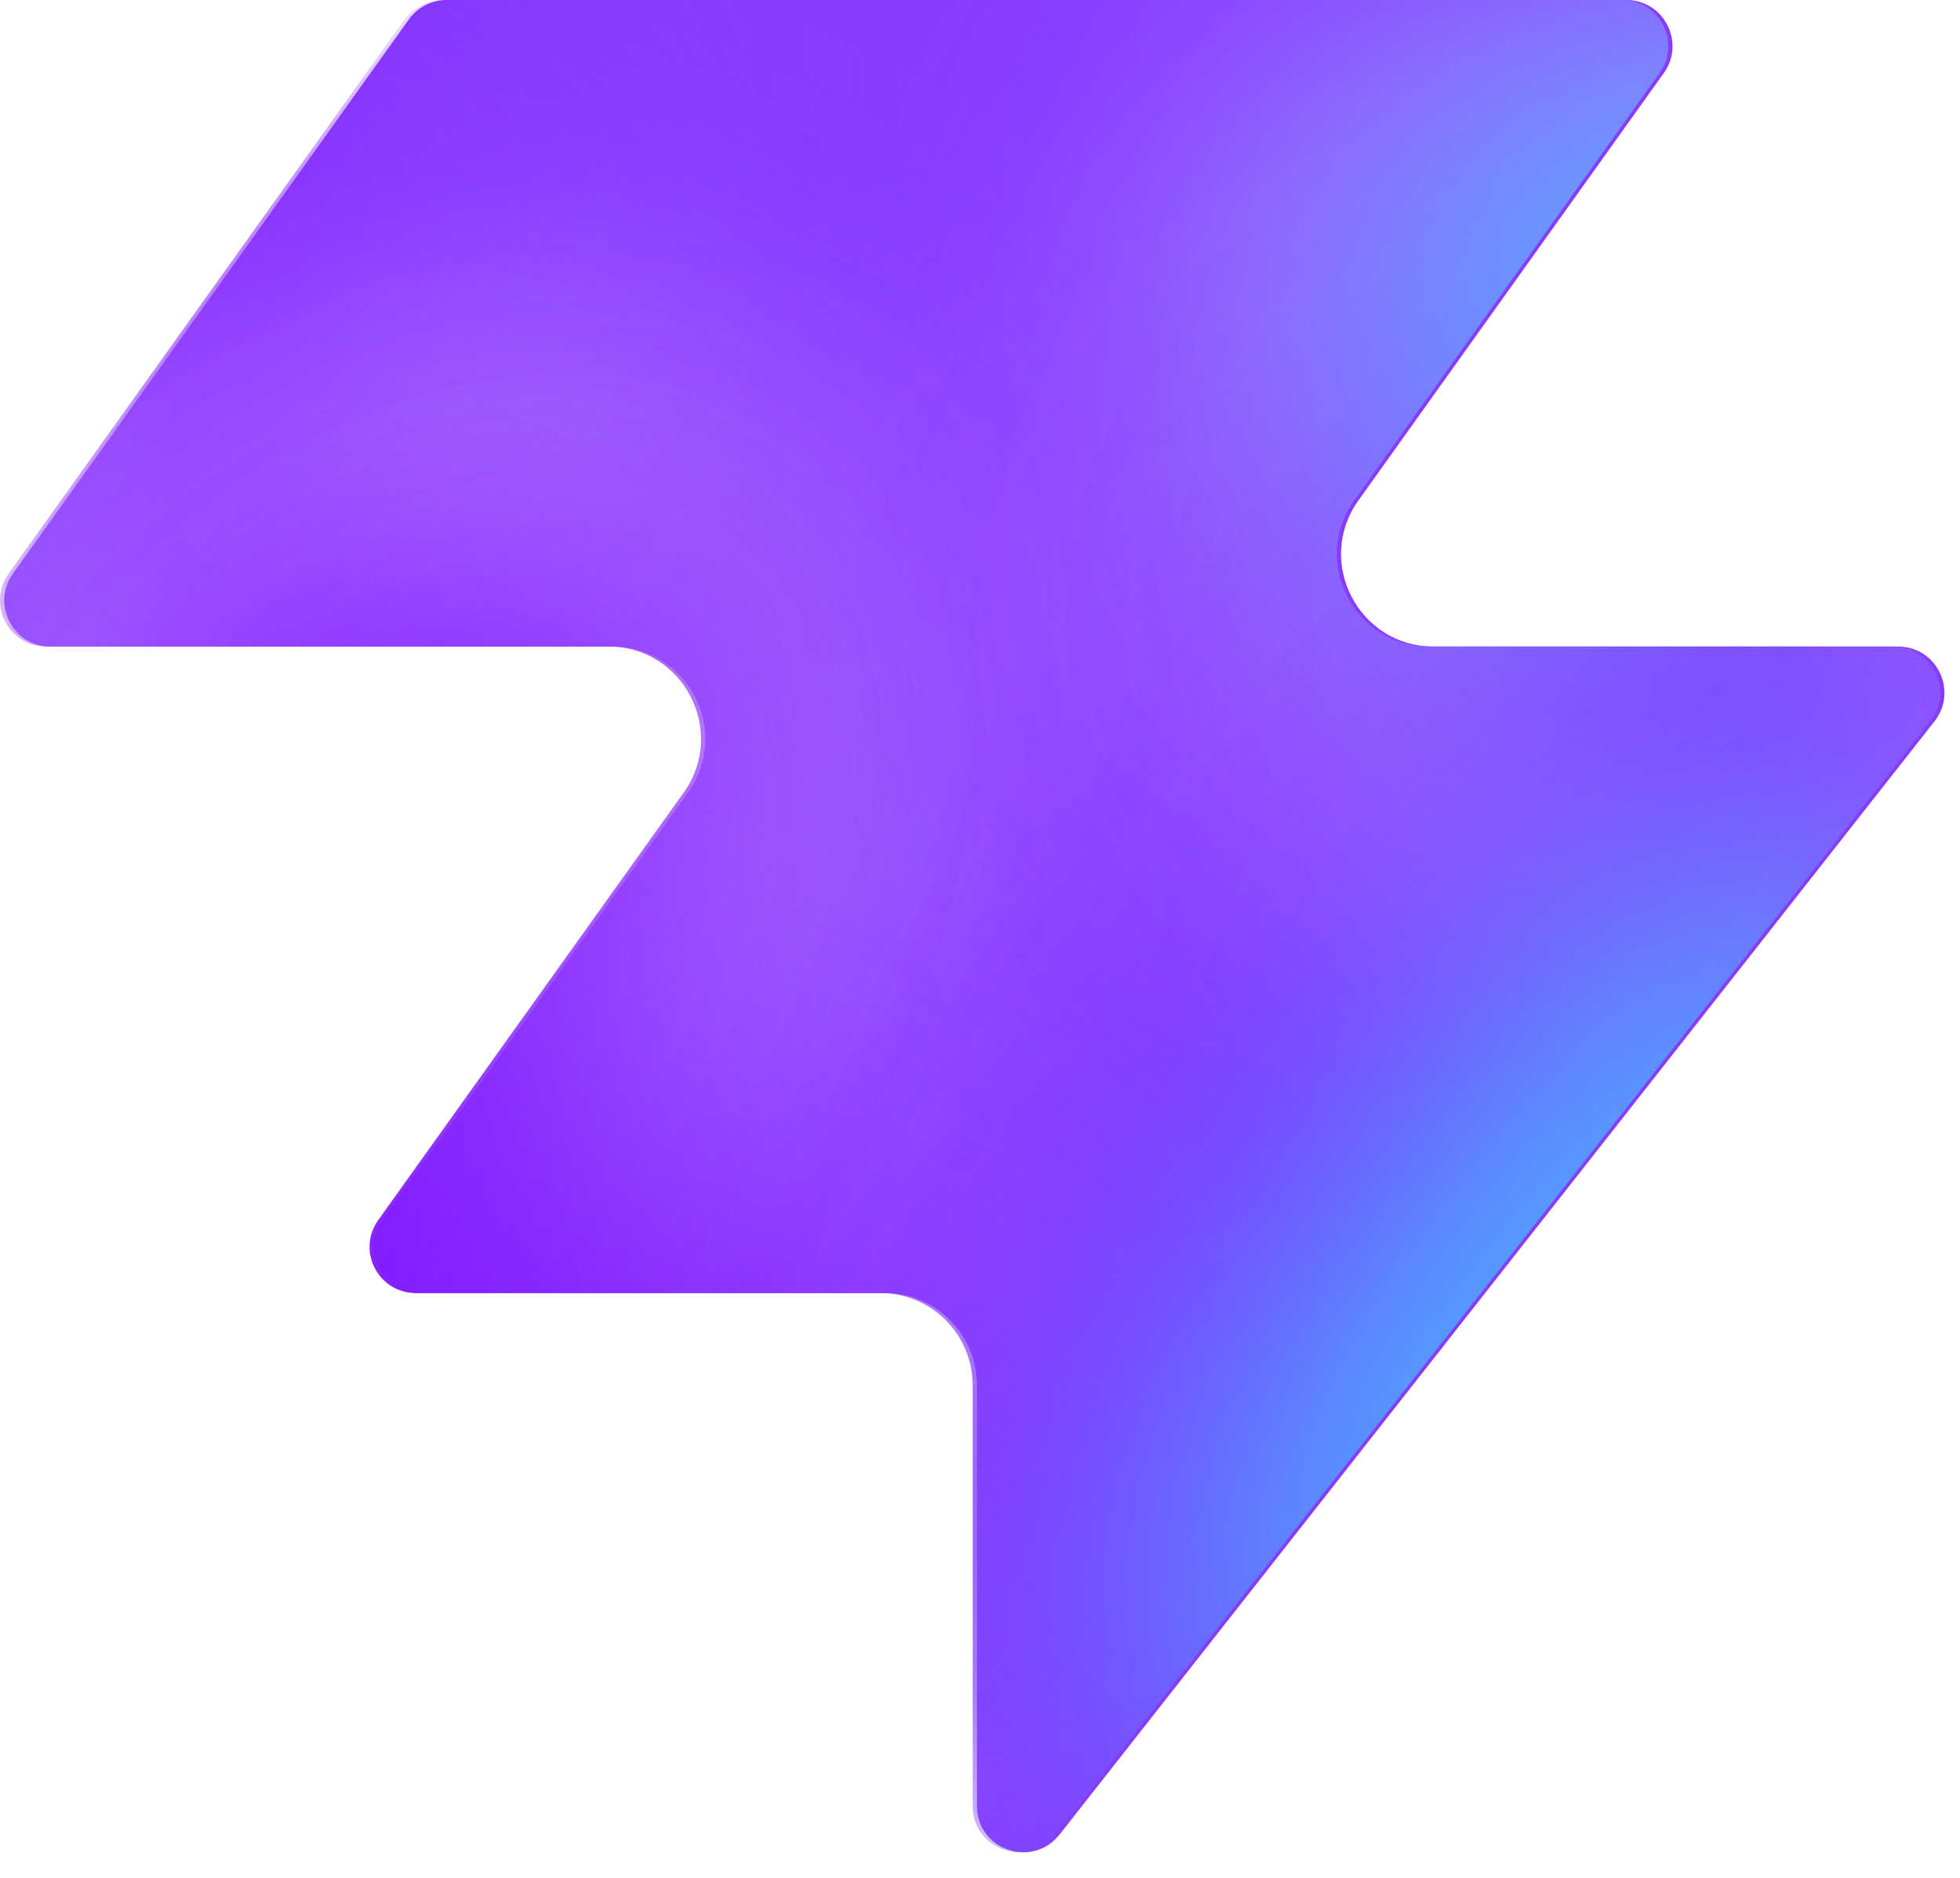
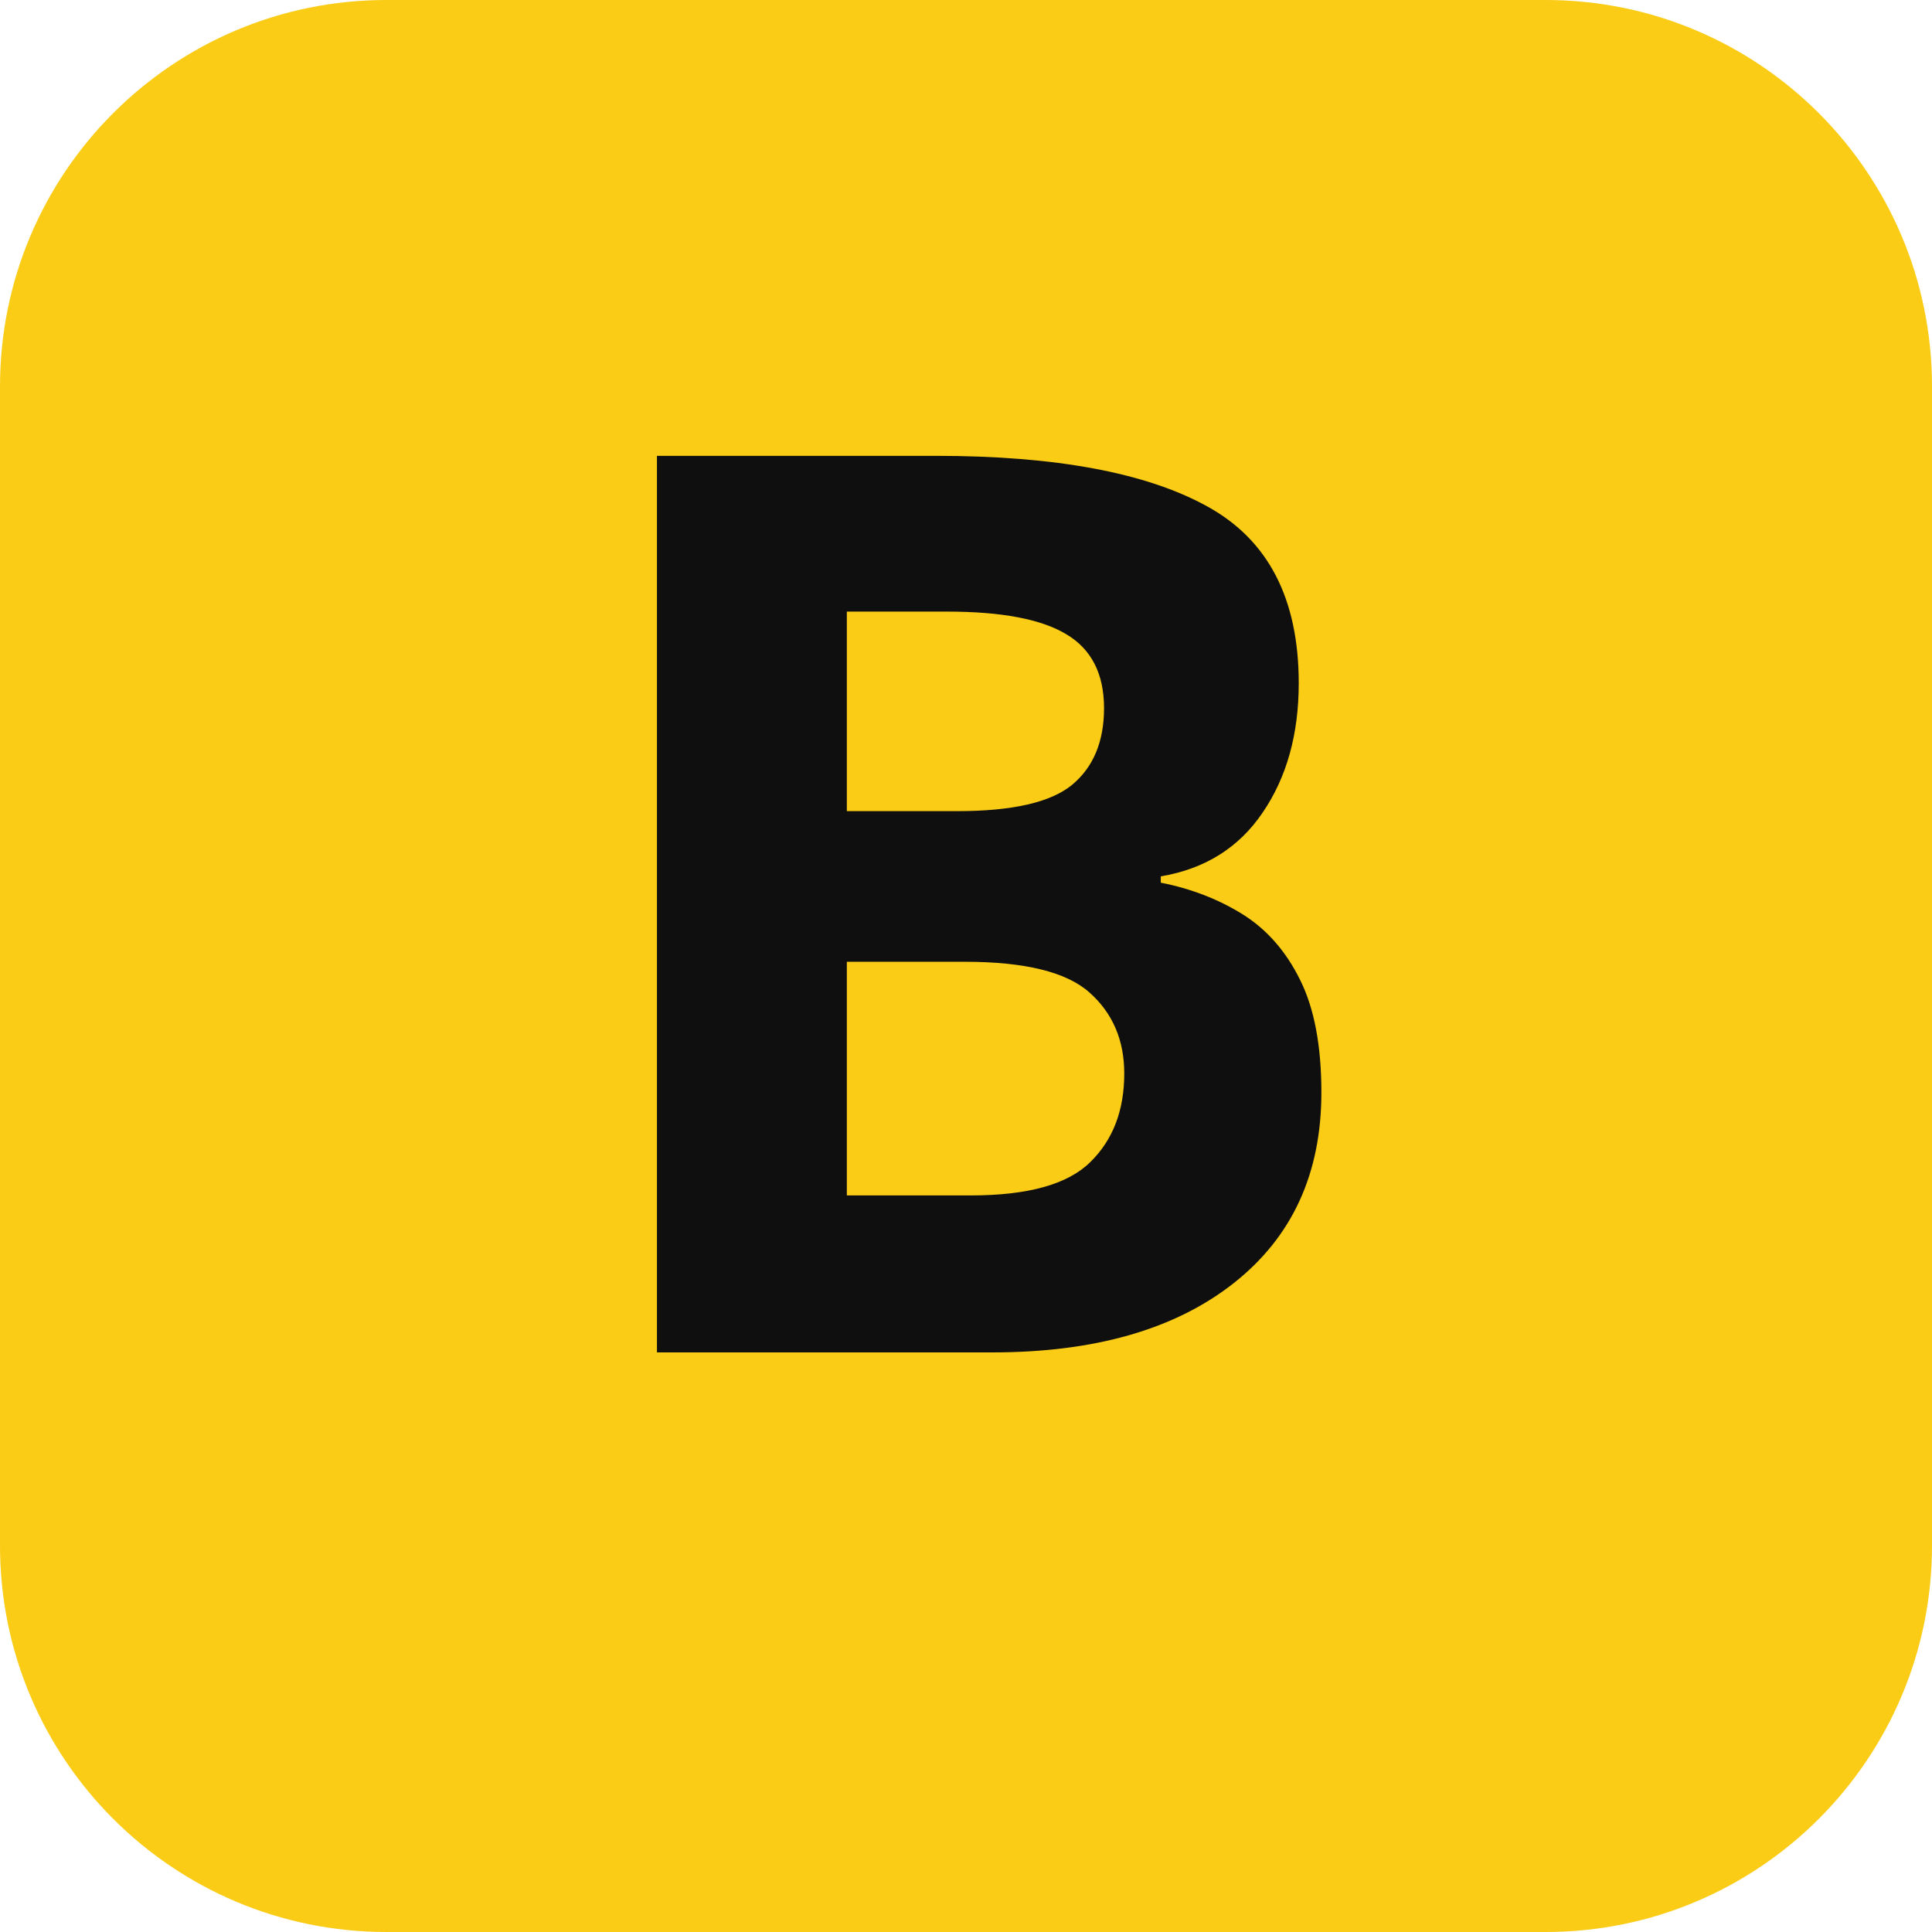
- <svg xmlns="http://www.w3.org/2000/svg" width="48" height="46" fill="none" viewBox="0 0 48 46">
-   <path fill="#863bff" d="M25.946 44.938c-.664.845-2.021.375-2.021-.698V33.937a2.26 2.26 0 0 0-2.262-2.262H10.287c-.92 0-1.456-1.04-.92-1.788l7.48-10.471c1.07-1.497 0-3.578-1.842-3.578H1.237c-.92 0-1.456-1.04-.92-1.788L10.013.474c.214-.297.556-.474.92-.474h28.894c.92 0 1.456 1.04.92 1.788l-7.48 10.471c-1.07 1.498 0 3.579 1.842 3.579h11.377c.943 0 1.473 1.088.89 1.83L25.947 44.94z" style="fill:#863bff;fill:color(display-p3 .525 .23 1);fill-opacity:1" />
-   <mask id="a" width="48" height="46" x="0" y="0" maskUnits="userSpaceOnUse" style="mask-type:alpha">
-     <path fill="#000" d="M25.842 44.938c-.664.844-2.021.375-2.021-.698V33.937a2.26 2.26 0 0 0-2.262-2.262H10.183c-.92 0-1.456-1.04-.92-1.788l7.48-10.471c1.07-1.498 0-3.579-1.842-3.579H1.133c-.92 0-1.456-1.04-.92-1.787L9.91.473c.214-.297.556-.474.92-.474h28.894c.92 0 1.456 1.04.92 1.788l-7.48 10.471c-1.07 1.498 0 3.578 1.842 3.578h11.377c.943 0 1.473 1.088.89 1.832L25.843 44.94z" style="fill:#000;fill-opacity:1" />
-   </mask>
-   <g mask="url(#a)">
-     <g filter="url(#b)">
-       <ellipse cx="5.508" cy="14.704" fill="#ede6ff" rx="5.508" ry="14.704" style="fill:#ede6ff;fill:color(display-p3 .927 .903 1);fill-opacity:1" transform="matrix(.00324 1 1 -.00324 -4.47 31.516)" />
-     </g>
-     <g filter="url(#c)">
-       <ellipse cx="10.399" cy="29.851" fill="#ede6ff" rx="10.399" ry="29.851" style="fill:#ede6ff;fill:color(display-p3 .927 .903 1);fill-opacity:1" transform="matrix(.00324 1 1 -.00324 -39.328 7.883)" />
-     </g>
-     <g filter="url(#d)">
-       <ellipse cx="5.508" cy="30.487" fill="#7e14ff" rx="5.508" ry="30.487" style="fill:#7e14ff;fill:color(display-p3 .492 .077 1);fill-opacity:1" transform="rotate(89.814 -25.913 -14.639)scale(1 -1)" />
-     </g>
-     <g filter="url(#e)">
-       <ellipse cx="5.508" cy="30.599" fill="#7e14ff" rx="5.508" ry="30.599" style="fill:#7e14ff;fill:color(display-p3 .492 .077 1);fill-opacity:1" transform="rotate(89.814 -32.644 -3.334)scale(1 -1)" />
-     </g>
-     <g filter="url(#f)">
-       <ellipse cx="5.508" cy="30.599" fill="#7e14ff" rx="5.508" ry="30.599" style="fill:#7e14ff;fill:color(display-p3 .492 .077 1);fill-opacity:1" transform="matrix(.00324 1 1 -.00324 -34.34 30.47)" />
-     </g>
-     <g filter="url(#g)">
-       <ellipse cx="14.072" cy="22.078" fill="#ede6ff" rx="14.072" ry="22.078" style="fill:#ede6ff;fill:color(display-p3 .927 .903 1);fill-opacity:1" transform="rotate(93.35 24.506 48.493)scale(-1 1)" />
-     </g>
-     <g filter="url(#h)">
-       <ellipse cx="3.47" cy="21.501" fill="#7e14ff" rx="3.47" ry="21.501" style="fill:#7e14ff;fill:color(display-p3 .492 .077 1);fill-opacity:1" transform="rotate(89.009 28.708 47.59)scale(-1 1)" />
-     </g>
-     <g filter="url(#i)">
-       <ellipse cx="3.47" cy="21.501" fill="#7e14ff" rx="3.47" ry="21.501" style="fill:#7e14ff;fill:color(display-p3 .492 .077 1);fill-opacity:1" transform="rotate(89.009 28.708 47.59)scale(-1 1)" />
-     </g>
-     <g filter="url(#j)">
-       <ellipse cx=".387" cy="8.972" fill="#7e14ff" rx="4.407" ry="29.108" style="fill:#7e14ff;fill:color(display-p3 .492 .077 1);fill-opacity:1" transform="rotate(39.51 .387 8.972)" />
-     </g>
-     <g filter="url(#k)">
-       <ellipse cx="47.523" cy="-6.092" fill="#7e14ff" rx="4.407" ry="29.108" style="fill:#7e14ff;fill:color(display-p3 .492 .077 1);fill-opacity:1" transform="rotate(37.892 47.523 -6.092)" />
-     </g>
-     <g filter="url(#l)">
-       <ellipse cx="41.412" cy="6.333" fill="#47bfff" rx="5.971" ry="9.665" style="fill:#47bfff;fill:color(display-p3 .28 .748 1);fill-opacity:1" transform="rotate(37.892 41.412 6.333)" />
-     </g>
-     <g filter="url(#m)">
-       <ellipse cx="-1.879" cy="38.332" fill="#7e14ff" rx="4.407" ry="29.108" style="fill:#7e14ff;fill:color(display-p3 .492 .077 1);fill-opacity:1" transform="rotate(37.892 -1.88 38.332)" />
-     </g>
-     <g filter="url(#n)">
-       <ellipse cx="-1.879" cy="38.332" fill="#7e14ff" rx="4.407" ry="29.108" style="fill:#7e14ff;fill:color(display-p3 .492 .077 1);fill-opacity:1" transform="rotate(37.892 -1.88 38.332)" />
-     </g>
-     <g filter="url(#o)">
-       <ellipse cx="35.651" cy="29.907" fill="#7e14ff" rx="4.407" ry="29.108" style="fill:#7e14ff;fill:color(display-p3 .492 .077 1);fill-opacity:1" transform="rotate(37.892 35.651 29.907)" />
-     </g>
-     <g filter="url(#p)">
-       <ellipse cx="38.418" cy="32.4" fill="#47bfff" rx="5.971" ry="15.297" style="fill:#47bfff;fill:color(display-p3 .28 .748 1);fill-opacity:1" transform="rotate(37.892 38.418 32.4)" />
-     </g>
-   </g>
-   <defs>
-     <filter id="b" width="60.045" height="41.654" x="-19.77" y="16.149" color-interpolation-filters="sRGB" filterUnits="userSpaceOnUse">
-       <feFlood flood-opacity="0" result="BackgroundImageFix" />
-       <feBlend in="SourceGraphic" in2="BackgroundImageFix" result="shape" />
-       <feGaussianBlur result="effect1_foregroundBlur_2002_17158" stdDeviation="7.659" />
-     </filter>
-     <filter id="c" width="90.34" height="51.437" x="-54.613" y="-7.533" color-interpolation-filters="sRGB" filterUnits="userSpaceOnUse">
-       <feFlood flood-opacity="0" result="BackgroundImageFix" />
-       <feBlend in="SourceGraphic" in2="BackgroundImageFix" result="shape" />
-       <feGaussianBlur result="effect1_foregroundBlur_2002_17158" stdDeviation="7.659" />
-     </filter>
-     <filter id="d" width="79.355" height="29.4" x="-49.64" y="2.03" color-interpolation-filters="sRGB" filterUnits="userSpaceOnUse">
-       <feFlood flood-opacity="0" result="BackgroundImageFix" />
-       <feBlend in="SourceGraphic" in2="BackgroundImageFix" result="shape" />
-       <feGaussianBlur result="effect1_foregroundBlur_2002_17158" stdDeviation="4.596" />
-     </filter>
-     <filter id="e" width="79.579" height="29.4" x="-45.045" y="20.029" color-interpolation-filters="sRGB" filterUnits="userSpaceOnUse">
-       <feFlood flood-opacity="0" result="BackgroundImageFix" />
-       <feBlend in="SourceGraphic" in2="BackgroundImageFix" result="shape" />
-       <feGaussianBlur result="effect1_foregroundBlur_2002_17158" stdDeviation="4.596" />
-     </filter>
-     <filter id="f" width="79.579" height="29.4" x="-43.513" y="21.178" color-interpolation-filters="sRGB" filterUnits="userSpaceOnUse">
-       <feFlood flood-opacity="0" result="BackgroundImageFix" />
-       <feBlend in="SourceGraphic" in2="BackgroundImageFix" result="shape" />
-       <feGaussianBlur result="effect1_foregroundBlur_2002_17158" stdDeviation="4.596" />
-     </filter>
-     <filter id="g" width="74.749" height="58.852" x="15.756" y="-17.901" color-interpolation-filters="sRGB" filterUnits="userSpaceOnUse">
-       <feFlood flood-opacity="0" result="BackgroundImageFix" />
-       <feBlend in="SourceGraphic" in2="BackgroundImageFix" result="shape" />
-       <feGaussianBlur result="effect1_foregroundBlur_2002_17158" stdDeviation="7.659" />
-     </filter>
-     <filter id="h" width="61.377" height="25.362" x="23.548" y="2.284" color-interpolation-filters="sRGB" filterUnits="userSpaceOnUse">
-       <feFlood flood-opacity="0" result="BackgroundImageFix" />
-       <feBlend in="SourceGraphic" in2="BackgroundImageFix" result="shape" />
-       <feGaussianBlur result="effect1_foregroundBlur_2002_17158" stdDeviation="4.596" />
-     </filter>
-     <filter id="i" width="61.377" height="25.362" x="23.548" y="2.284" color-interpolation-filters="sRGB" filterUnits="userSpaceOnUse">
-       <feFlood flood-opacity="0" result="BackgroundImageFix" />
-       <feBlend in="SourceGraphic" in2="BackgroundImageFix" result="shape" />
-       <feGaussianBlur result="effect1_foregroundBlur_2002_17158" stdDeviation="4.596" />
-     </filter>
-     <filter id="j" width="56.045" height="63.649" x="-27.636" y="-22.853" color-interpolation-filters="sRGB" filterUnits="userSpaceOnUse">
-       <feFlood flood-opacity="0" result="BackgroundImageFix" />
-       <feBlend in="SourceGraphic" in2="BackgroundImageFix" result="shape" />
-       <feGaussianBlur result="effect1_foregroundBlur_2002_17158" stdDeviation="4.596" />
-     </filter>
-     <filter id="k" width="54.814" height="64.646" x="20.116" y="-38.415" color-interpolation-filters="sRGB" filterUnits="userSpaceOnUse">
-       <feFlood flood-opacity="0" result="BackgroundImageFix" />
-       <feBlend in="SourceGraphic" in2="BackgroundImageFix" result="shape" />
-       <feGaussianBlur result="effect1_foregroundBlur_2002_17158" stdDeviation="4.596" />
-     </filter>
-     <filter id="l" width="33.541" height="35.313" x="24.641" y="-11.323" color-interpolation-filters="sRGB" filterUnits="userSpaceOnUse">
-       <feFlood flood-opacity="0" result="BackgroundImageFix" />
-       <feBlend in="SourceGraphic" in2="BackgroundImageFix" result="shape" />
-       <feGaussianBlur result="effect1_foregroundBlur_2002_17158" stdDeviation="4.596" />
-     </filter>
-     <filter id="m" width="54.814" height="64.646" x="-29.286" y="6.009" color-interpolation-filters="sRGB" filterUnits="userSpaceOnUse">
-       <feFlood flood-opacity="0" result="BackgroundImageFix" />
-       <feBlend in="SourceGraphic" in2="BackgroundImageFix" result="shape" />
-       <feGaussianBlur result="effect1_foregroundBlur_2002_17158" stdDeviation="4.596" />
-     </filter>
-     <filter id="n" width="54.814" height="64.646" x="-29.286" y="6.009" color-interpolation-filters="sRGB" filterUnits="userSpaceOnUse">
-       <feFlood flood-opacity="0" result="BackgroundImageFix" />
-       <feBlend in="SourceGraphic" in2="BackgroundImageFix" result="shape" />
-       <feGaussianBlur result="effect1_foregroundBlur_2002_17158" stdDeviation="4.596" />
-     </filter>
-     <filter id="o" width="54.814" height="64.646" x="8.244" y="-2.416" color-interpolation-filters="sRGB" filterUnits="userSpaceOnUse">
-       <feFlood flood-opacity="0" result="BackgroundImageFix" />
-       <feBlend in="SourceGraphic" in2="BackgroundImageFix" result="shape" />
-       <feGaussianBlur result="effect1_foregroundBlur_2002_17158" stdDeviation="4.596" />
-     </filter>
-     <filter id="p" width="39.409" height="43.623" x="18.713" y="10.588" color-interpolation-filters="sRGB" filterUnits="userSpaceOnUse">
-       <feFlood flood-opacity="0" result="BackgroundImageFix" />
-       <feBlend in="SourceGraphic" in2="BackgroundImageFix" result="shape" />
-       <feGaussianBlur result="effect1_foregroundBlur_2002_17158" stdDeviation="4.596" />
-     </filter>
-   </defs>
+ <svg xmlns="http://www.w3.org/2000/svg" viewBox="0 0 100 100">
+   <rect width="100" height="100" rx="20" fill="#facc15" />
+   <text x="50" y="70" font-family="sans-serif" font-size="65" font-weight="bold" fill="#0f0f0f" text-anchor="middle">B</text>
</svg>
